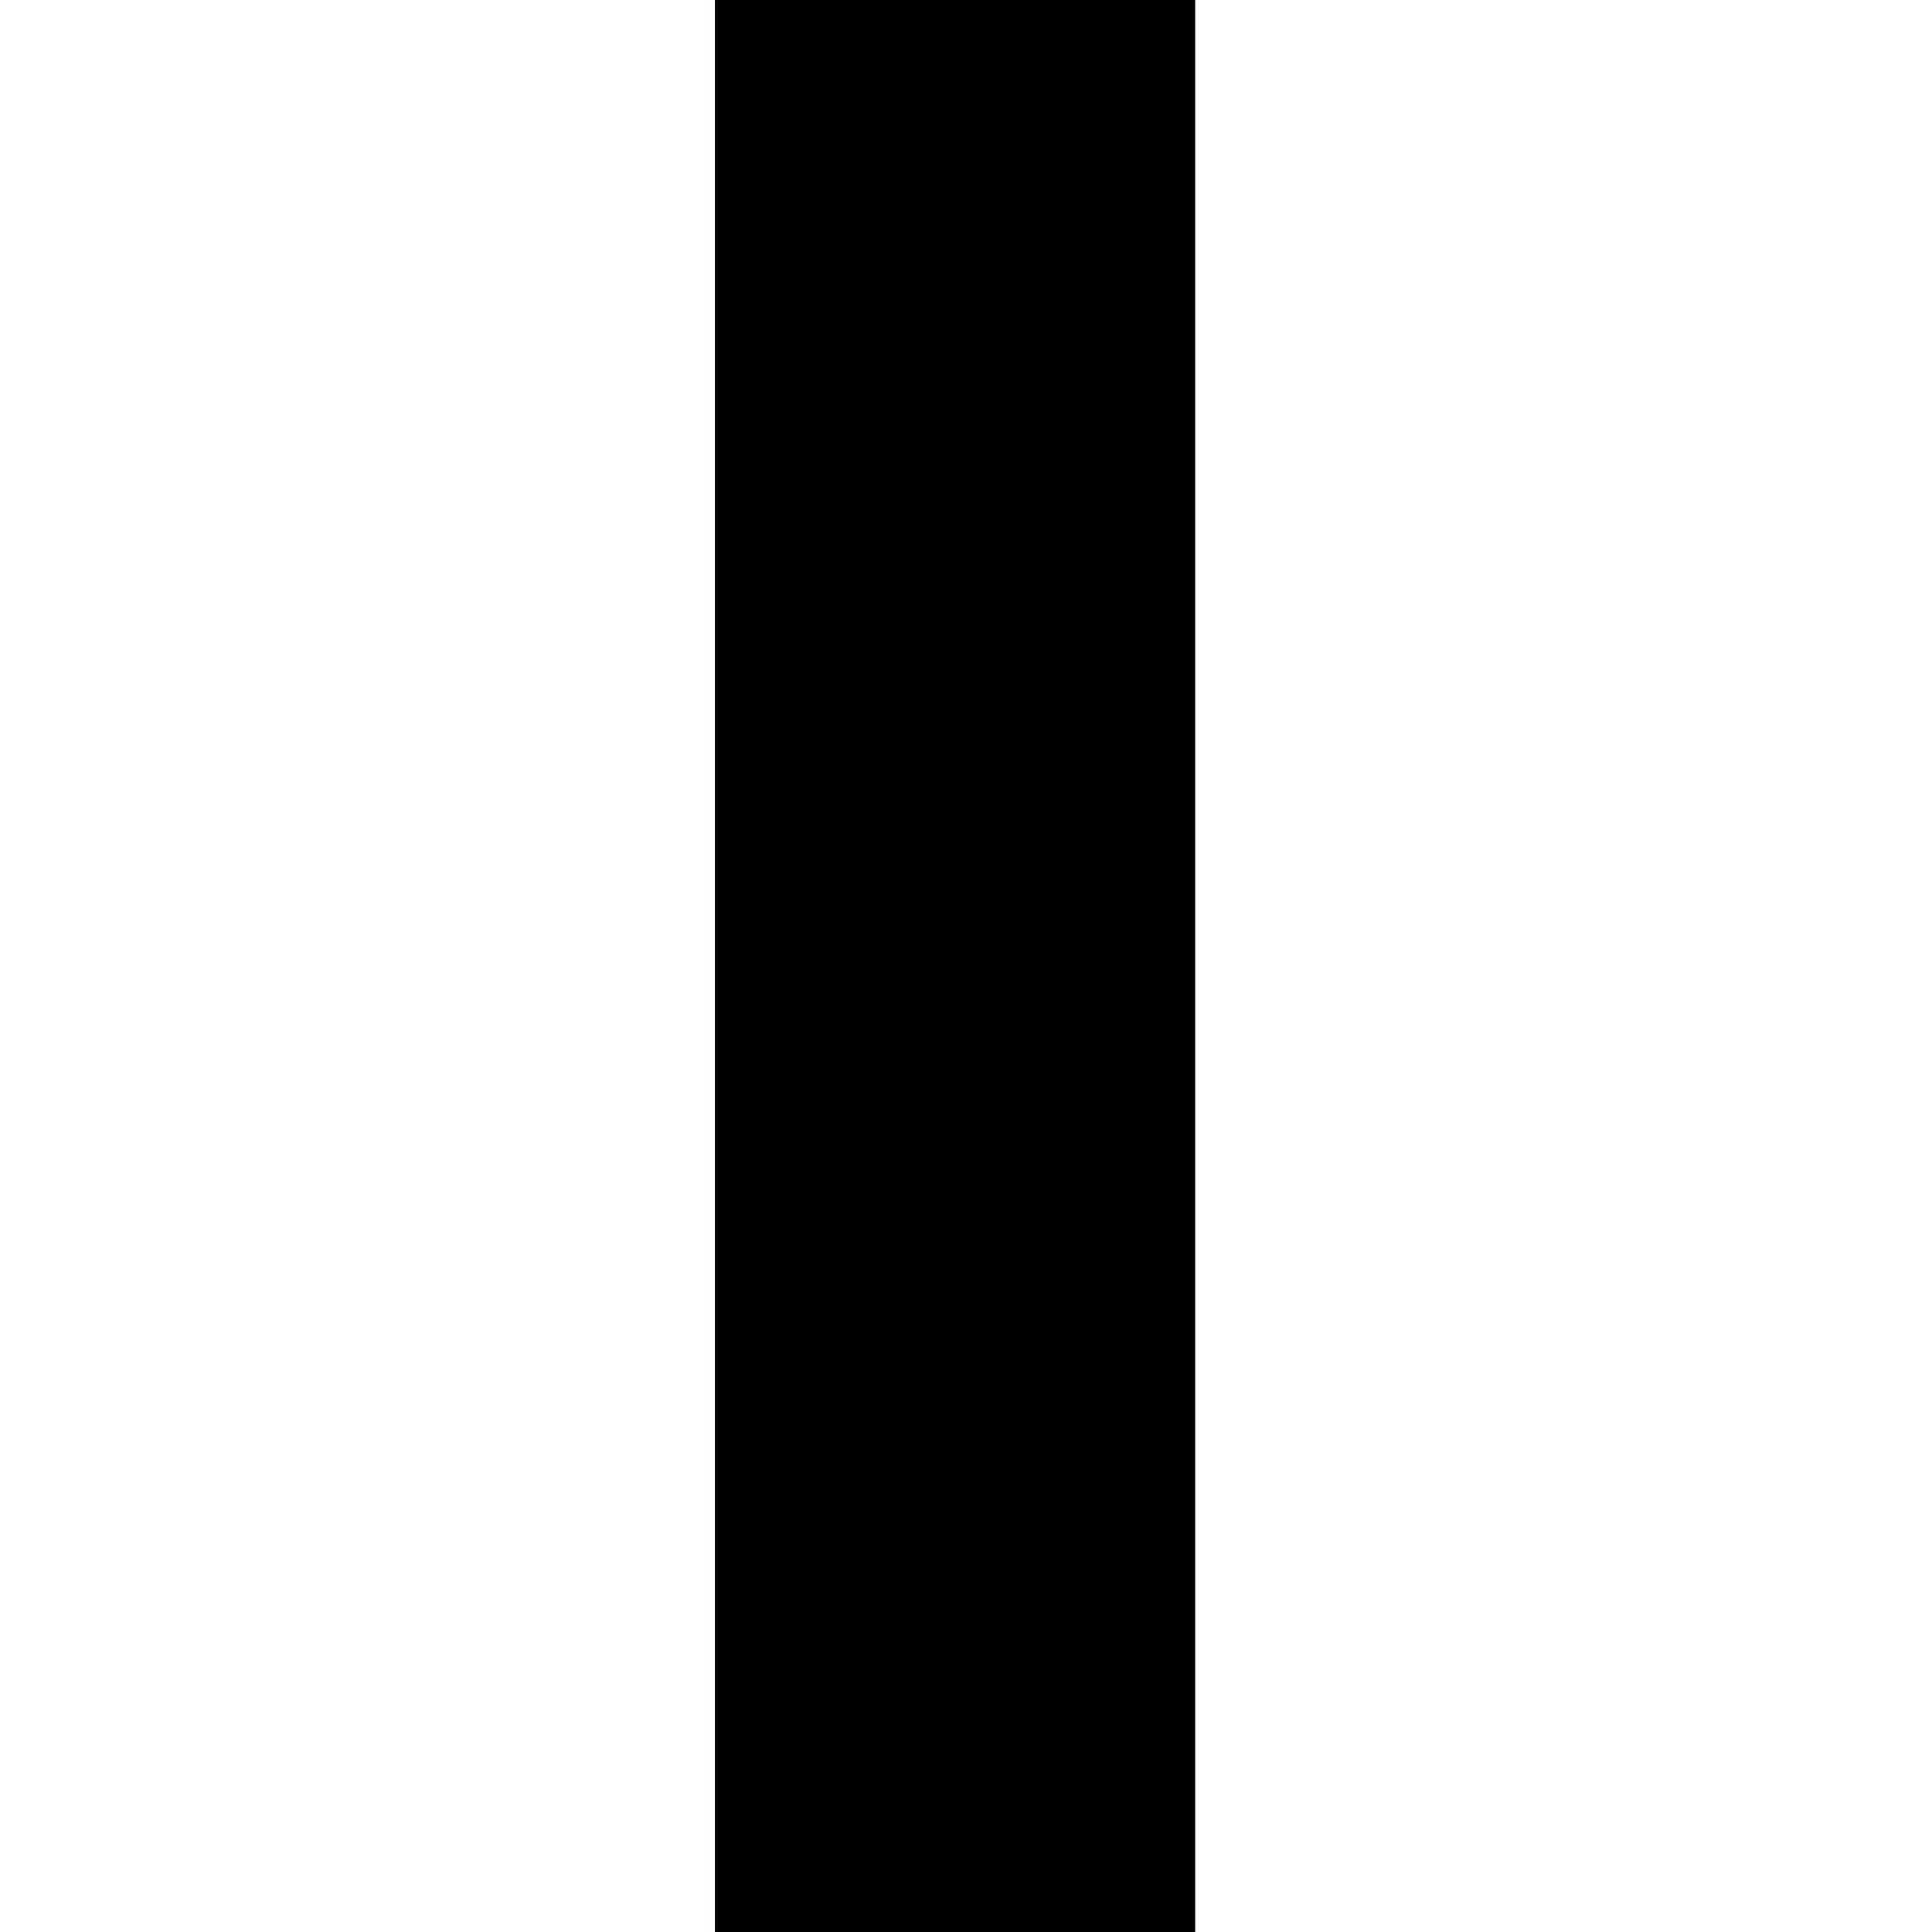
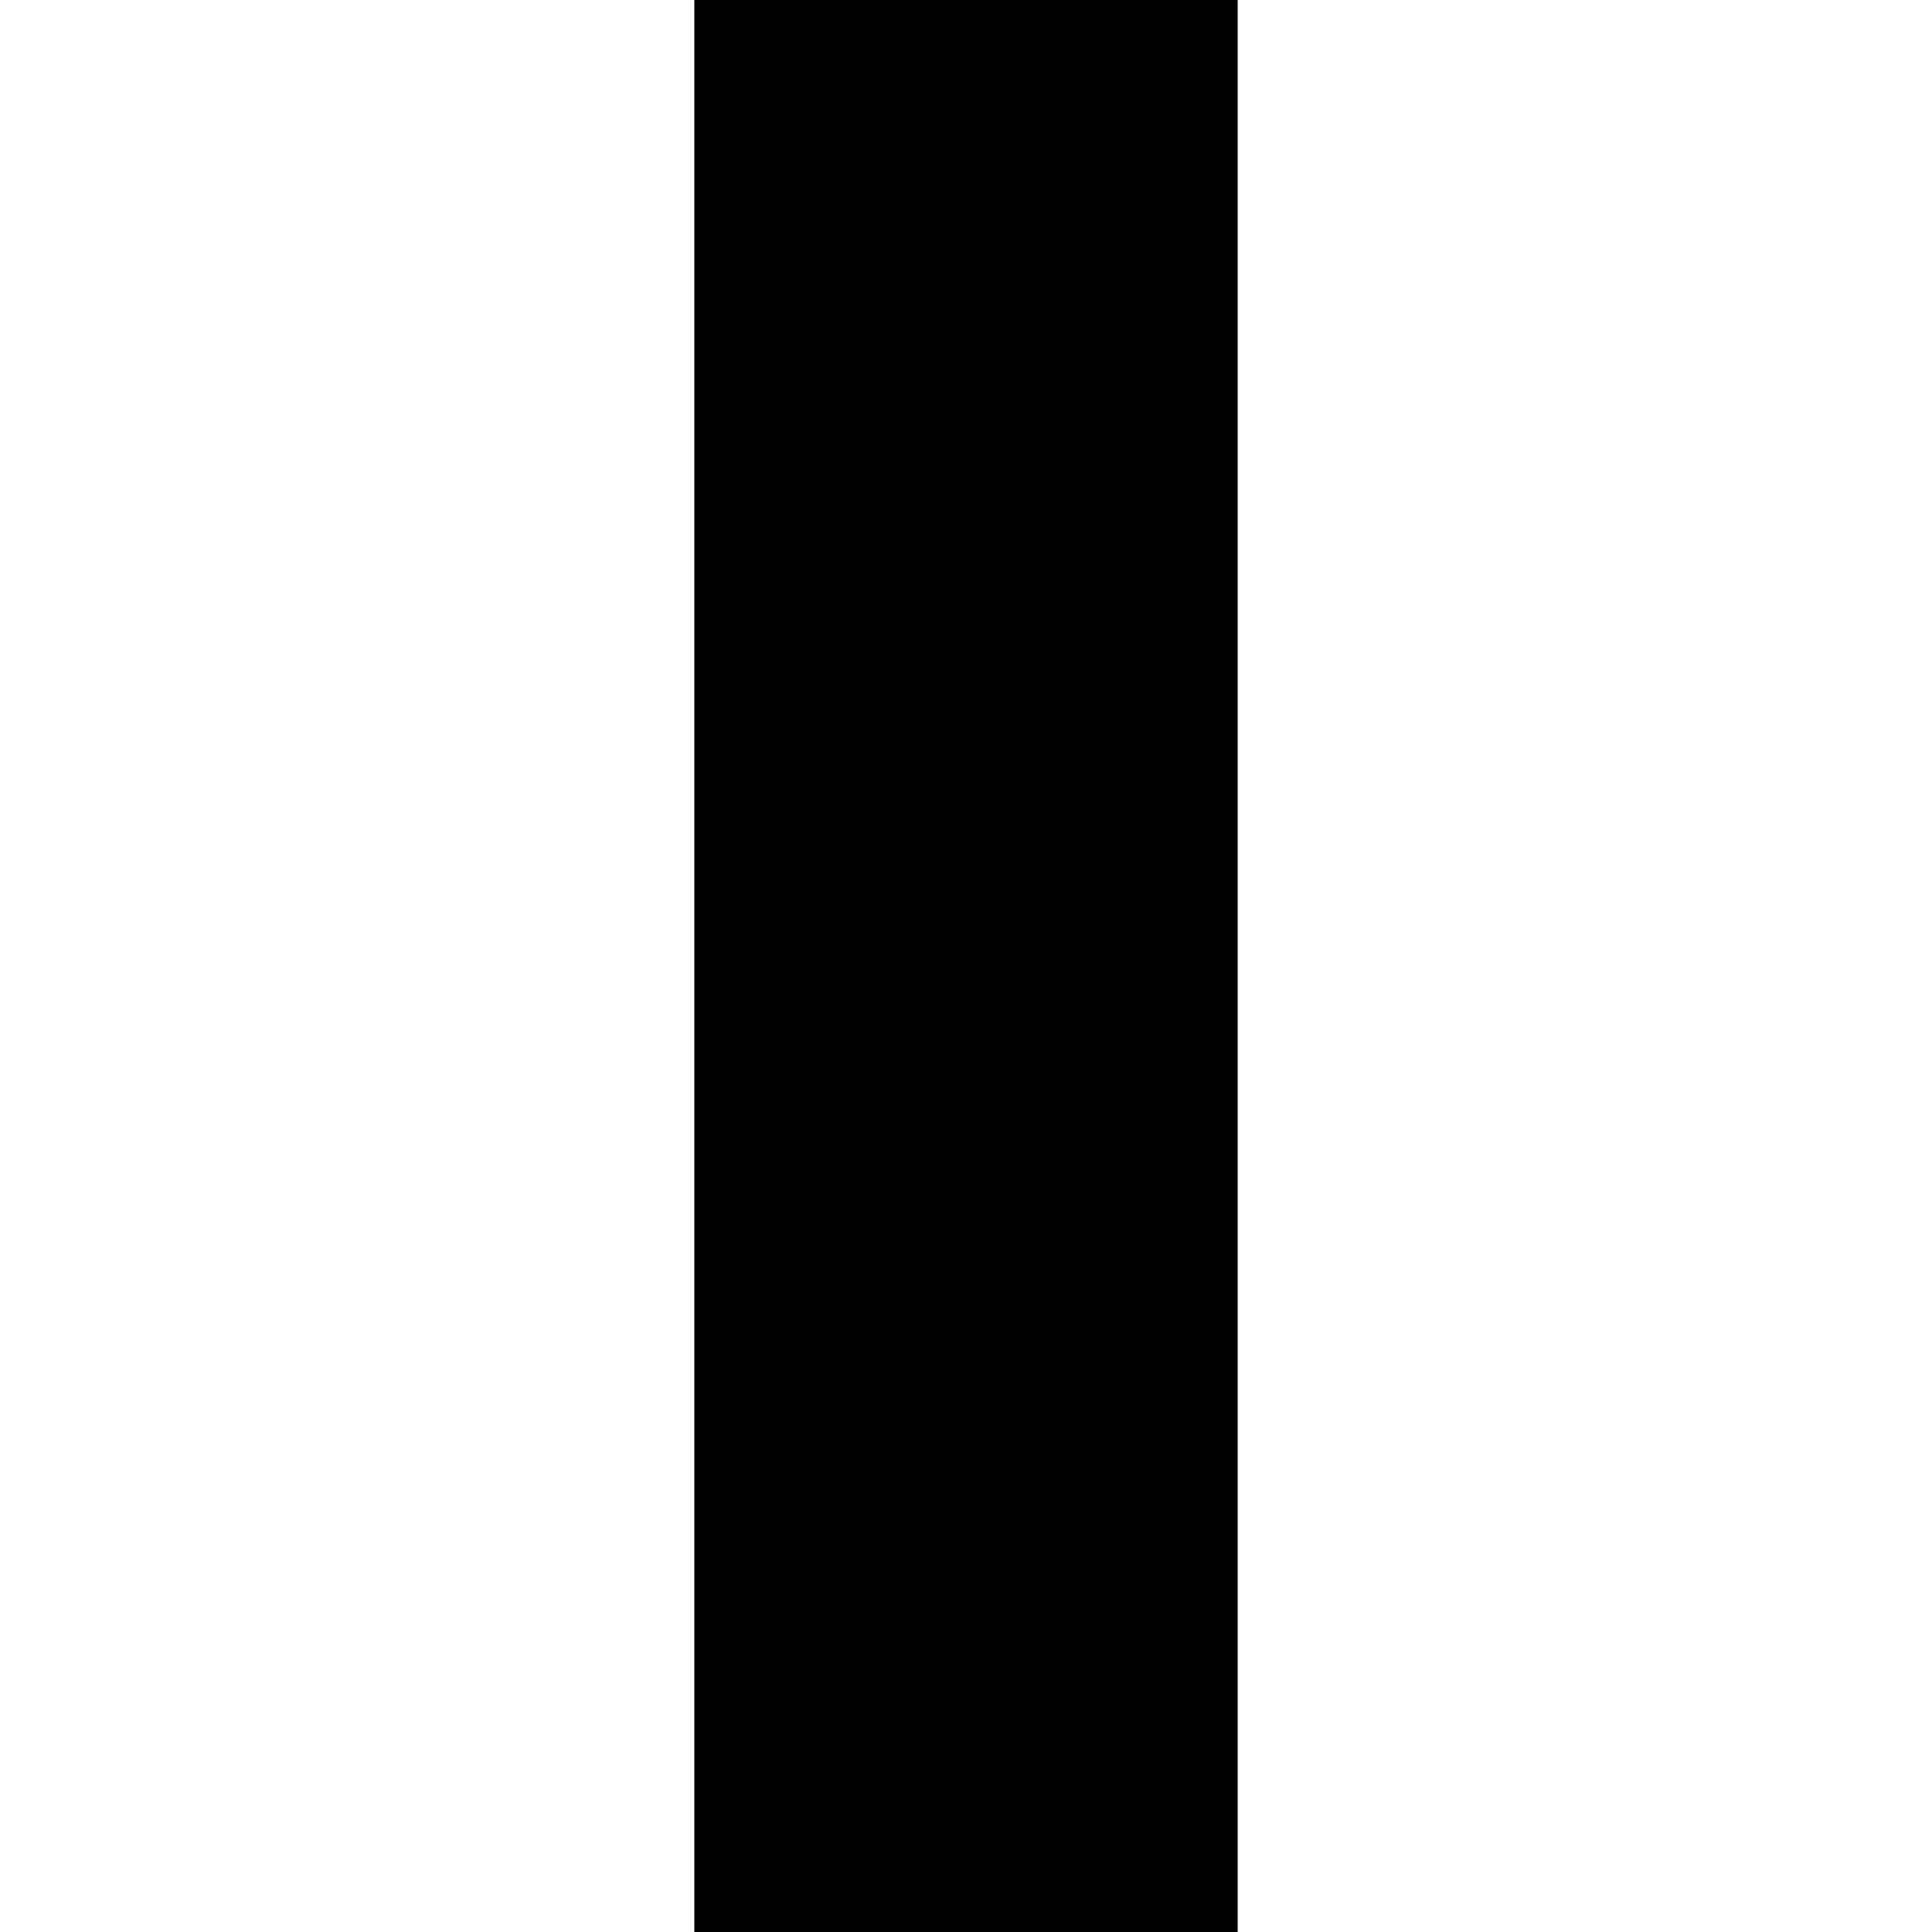
<svg xmlns="http://www.w3.org/2000/svg" width="64px" height="64px" id="svg2383">
  <defs id="defs2385">
    <linearGradient id="linearGradient3165">
      <stop style="stop-color:#ff0000;stop-opacity:1;" offset="0" id="stop3167" />
      <stop style="stop-color:#ff00ff;stop-opacity:0;" offset="1" id="stop3169" />
    </linearGradient>
  </defs>
  <g id="layer1">
-     <rect style="opacity:1;fill:#000000;fill-opacity:1;stroke:#000000;stroke-width:1.346;stroke-miterlimit:4;stroke-dasharray:none;stroke-opacity:1" id="rect2393" width="14.564" height="63.654" x="24.355" y="0.173" />
+     <rect style="opacity:1;fill:#000000;fill-opacity:1;stroke:#000000;stroke-width:1.434;stroke-miterlimit:4;stroke-dasharray:none;stroke-opacity:1" id="rect2393" width="16.566" height="63.566" x="23.717" y="0.217" />
  </g>
</svg>
